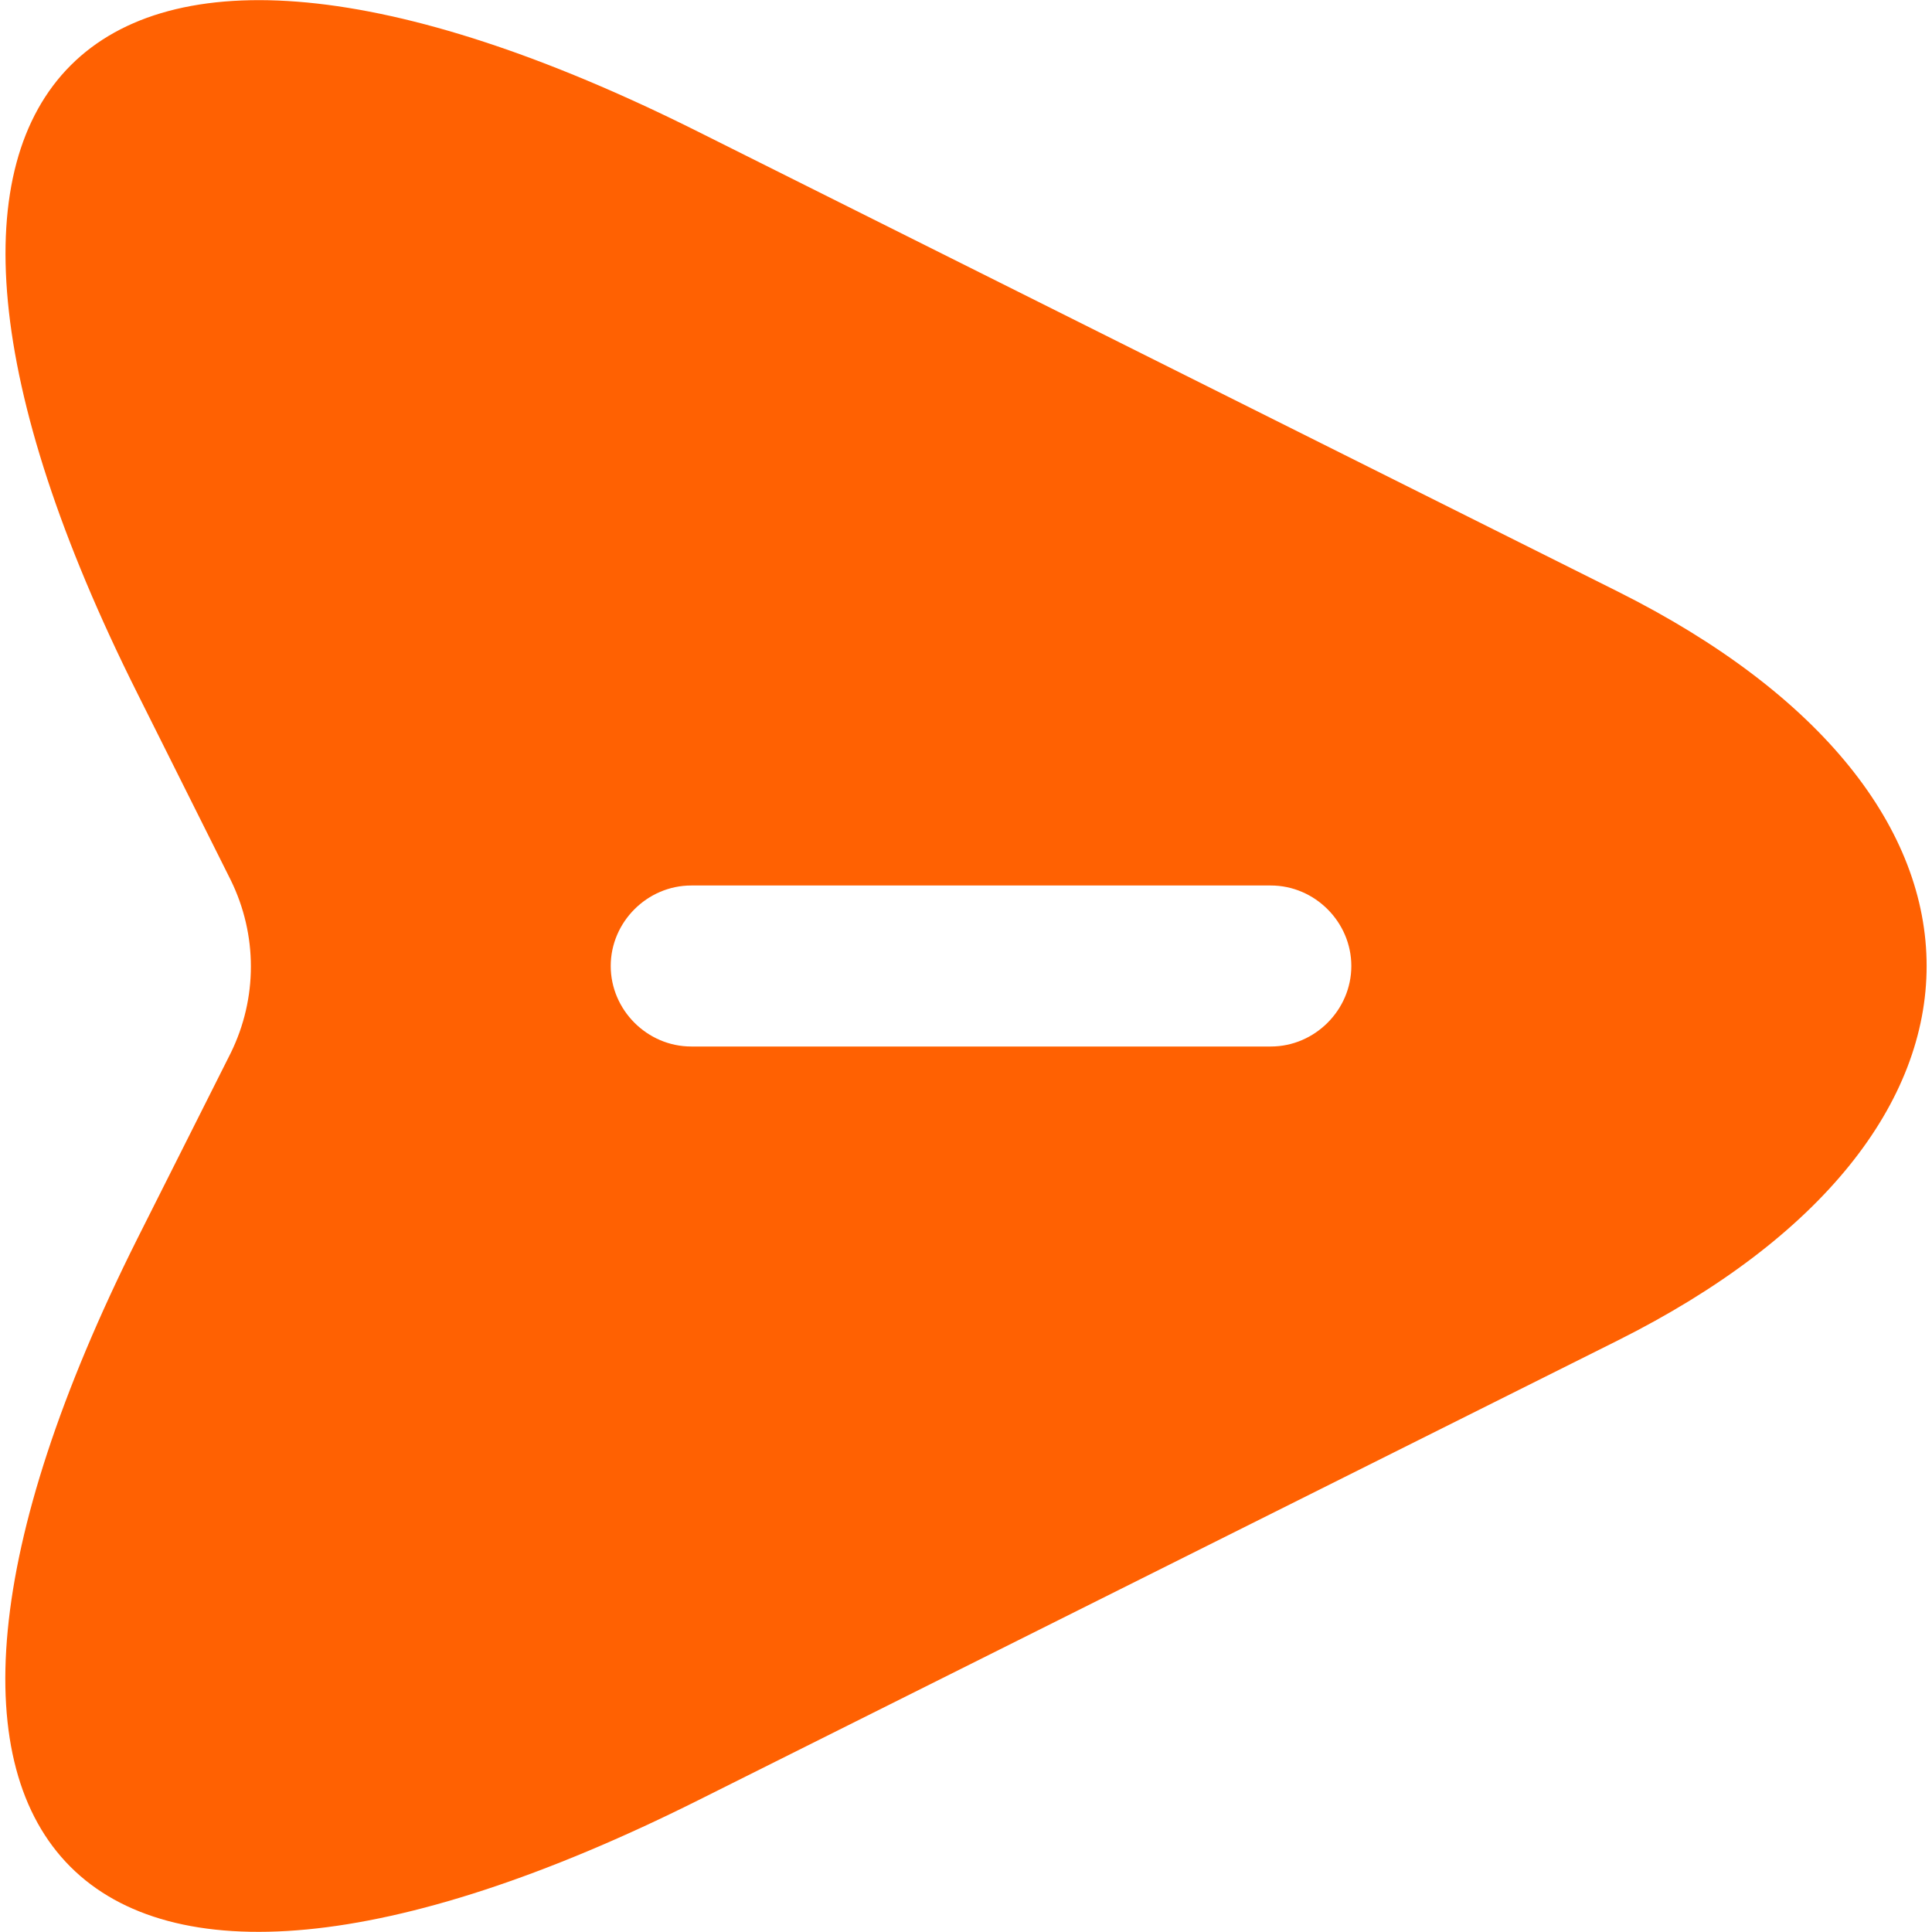
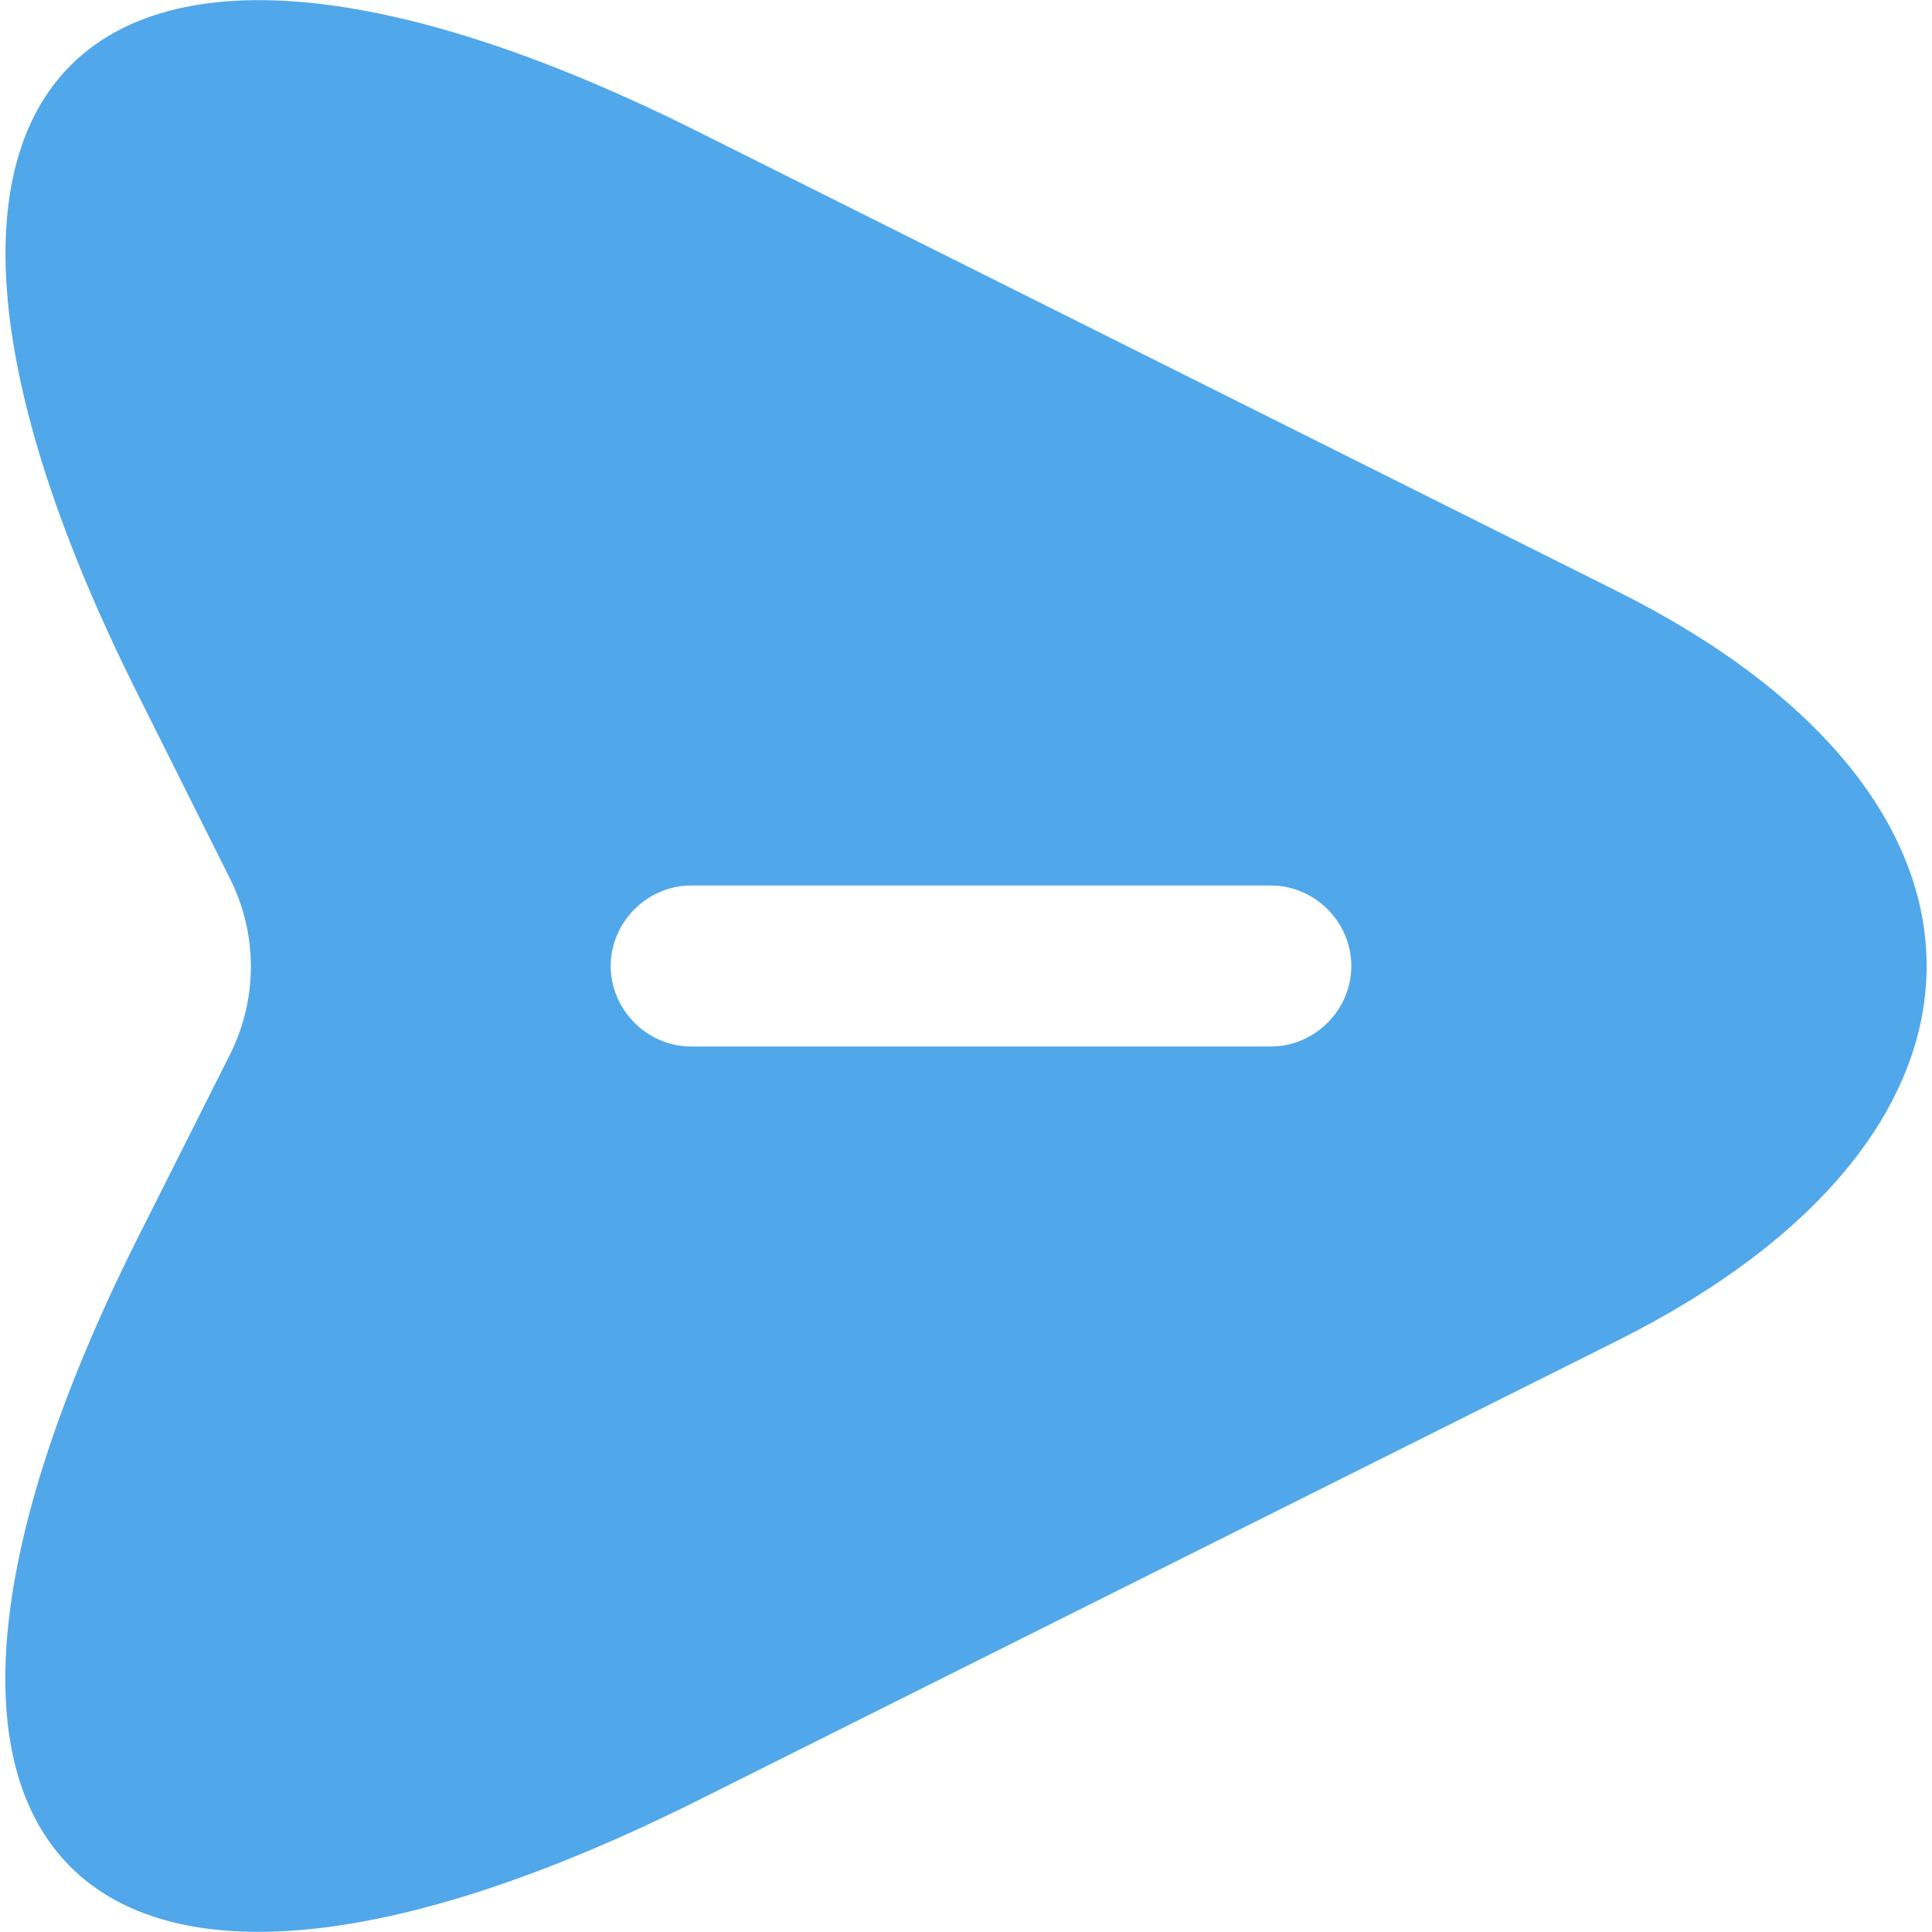
<svg xmlns="http://www.w3.org/2000/svg" width="18" height="18" viewBox="0 0 18 18" fill="none">
-   <path d="M15.07 5.51L6.51 1.23C0.76 -1.65 -1.6 0.71 1.28 6.46L2.15 8.2C2.4 8.71 2.4 9.3 2.15 9.81L1.28 11.54C-1.6 17.29 0.75 19.65 6.51 16.77L15.07 12.49C18.91 10.57 18.91 7.43 15.07 5.51ZM11.84 9.75H6.44C6.03 9.75 5.69 9.41 5.69 9C5.69 8.59 6.03 8.25 6.44 8.25H11.84C12.25 8.25 12.59 8.59 12.59 9C12.59 9.41 12.25 9.75 11.84 9.75Z" fill="#FF6102" />
+   <path d="M15.07 5.51L6.51 1.23C0.76 -1.65 -1.6 0.71 1.28 6.46L2.15 8.2C2.4 8.71 2.4 9.3 2.15 9.81L1.28 11.54C-1.6 17.29 0.75 19.65 6.51 16.77L15.07 12.49C18.91 10.57 18.91 7.43 15.07 5.51ZM11.84 9.75H6.44C6.03 9.75 5.69 9.41 5.69 9C5.69 8.59 6.03 8.25 6.44 8.25H11.84C12.25 8.25 12.59 8.59 12.59 9C12.59 9.41 12.25 9.75 11.84 9.75Z" fill="#50a7ea" />
</svg>
